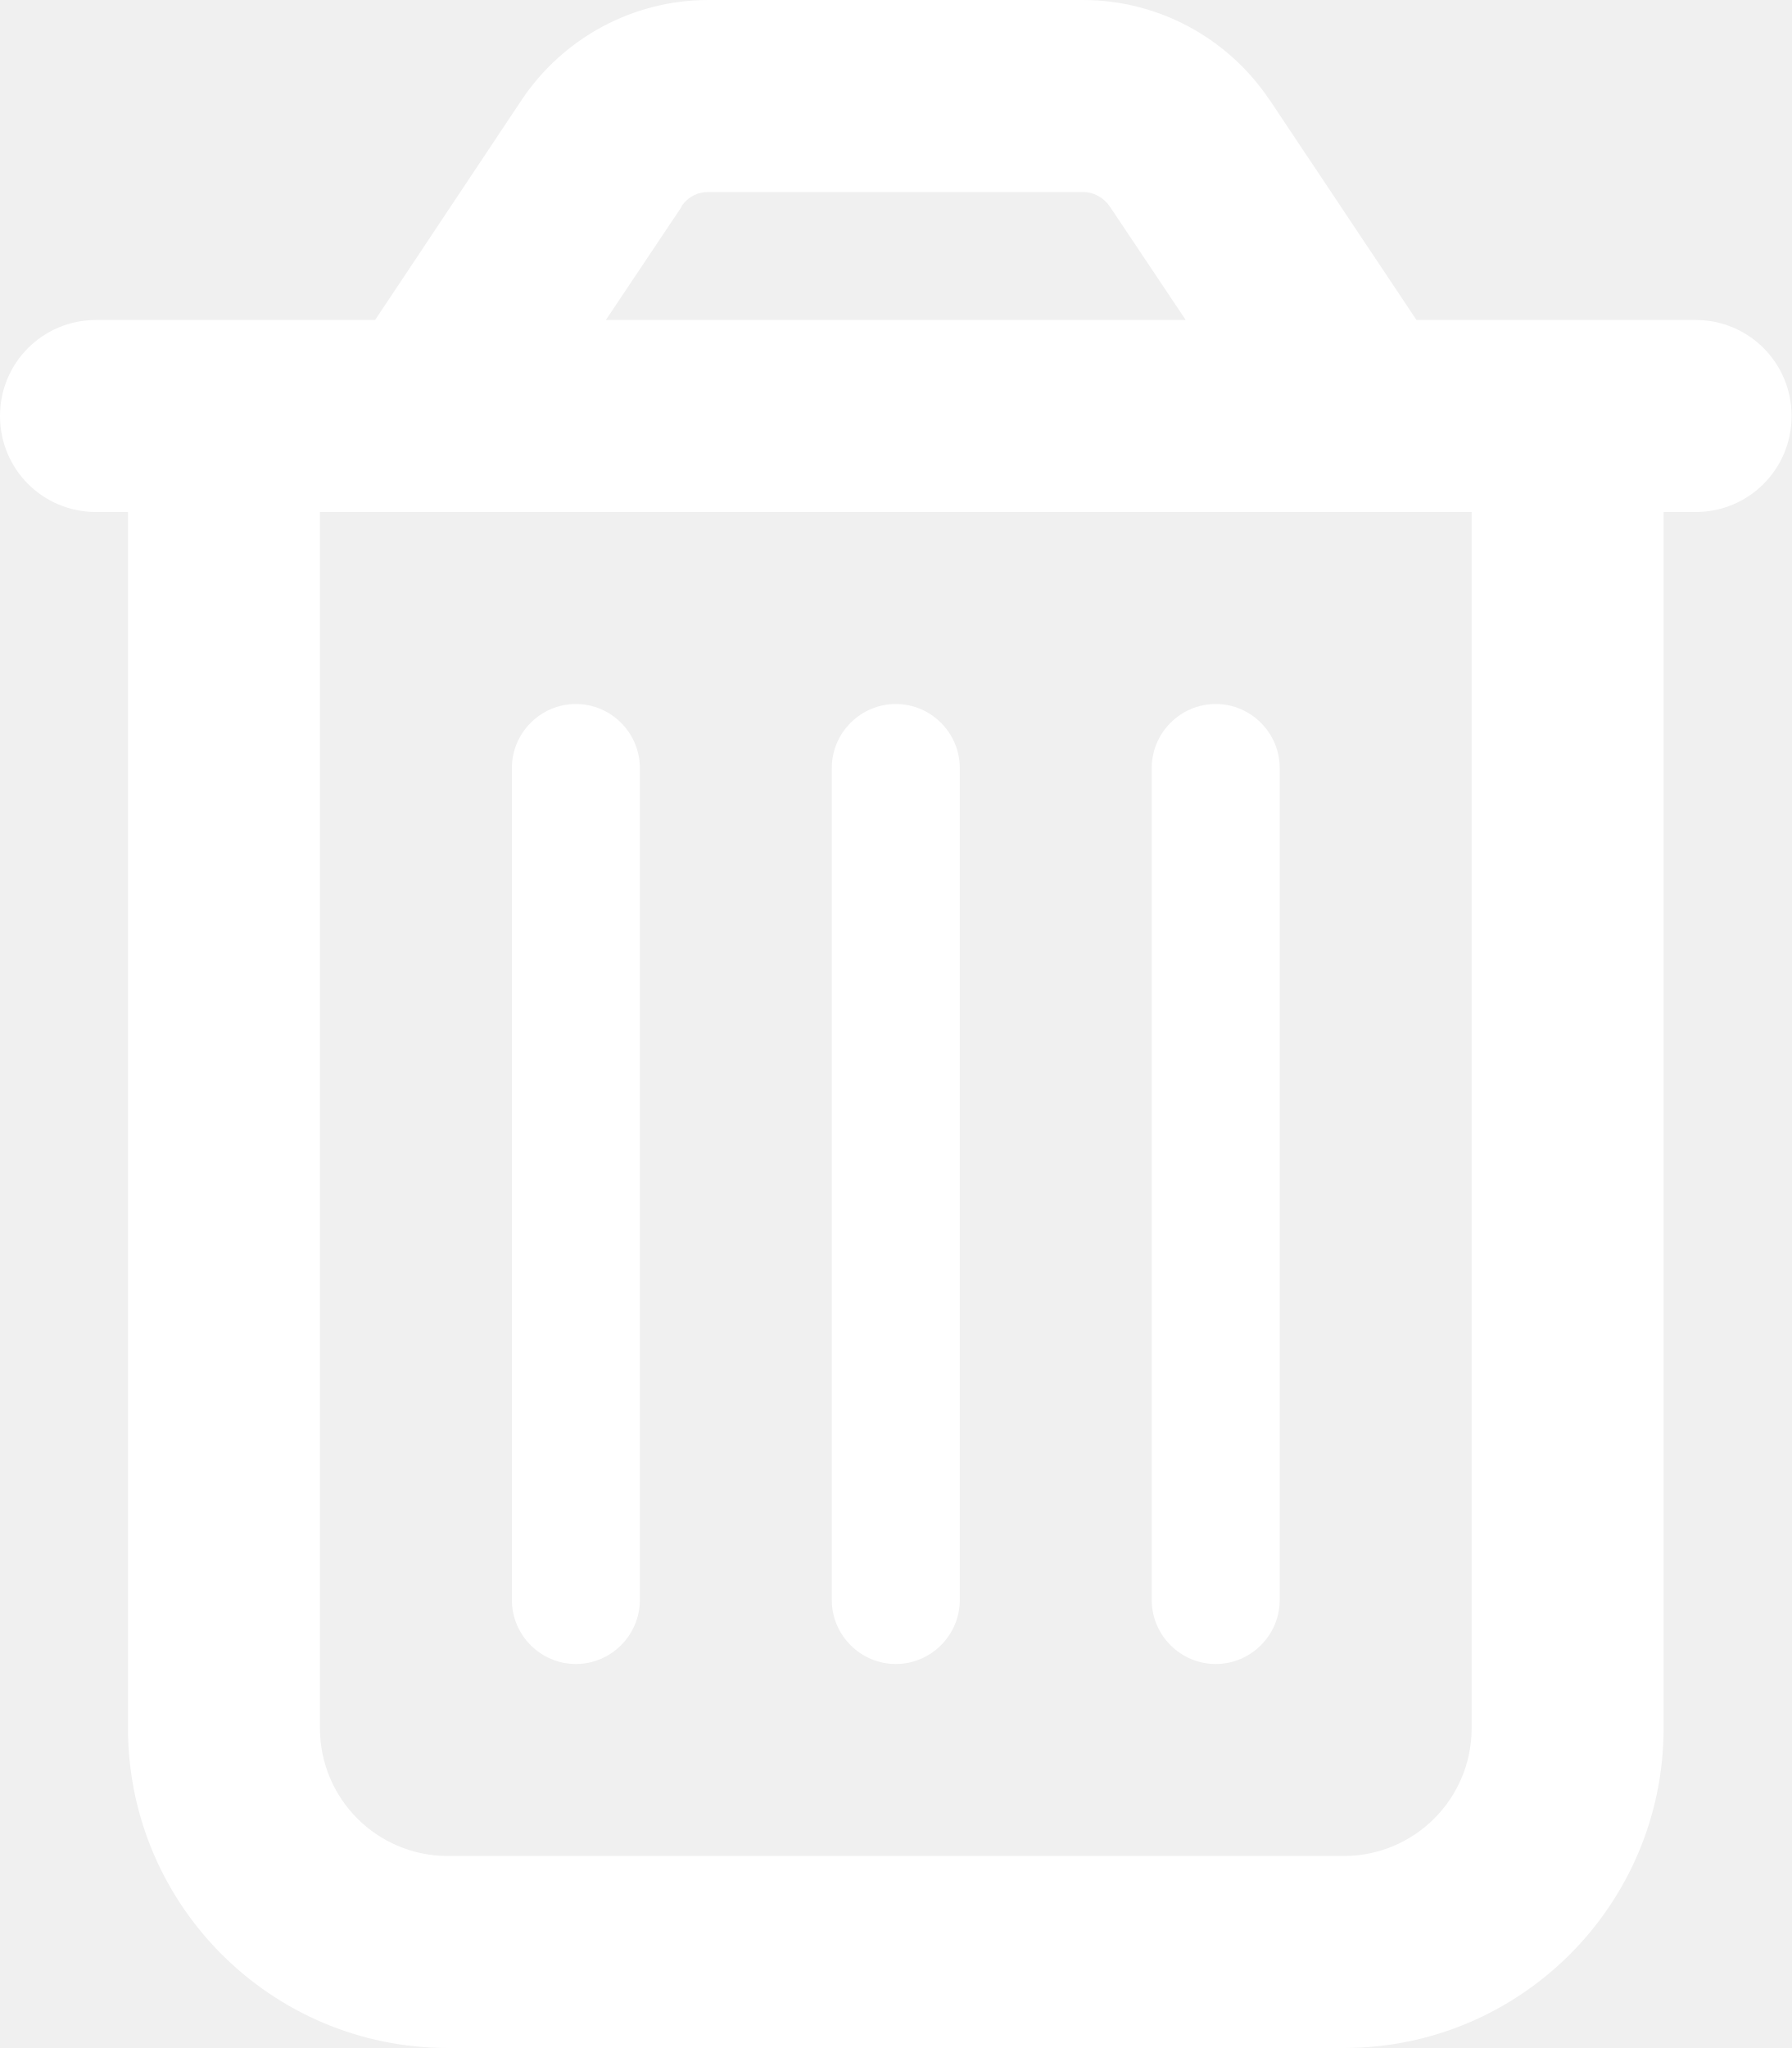
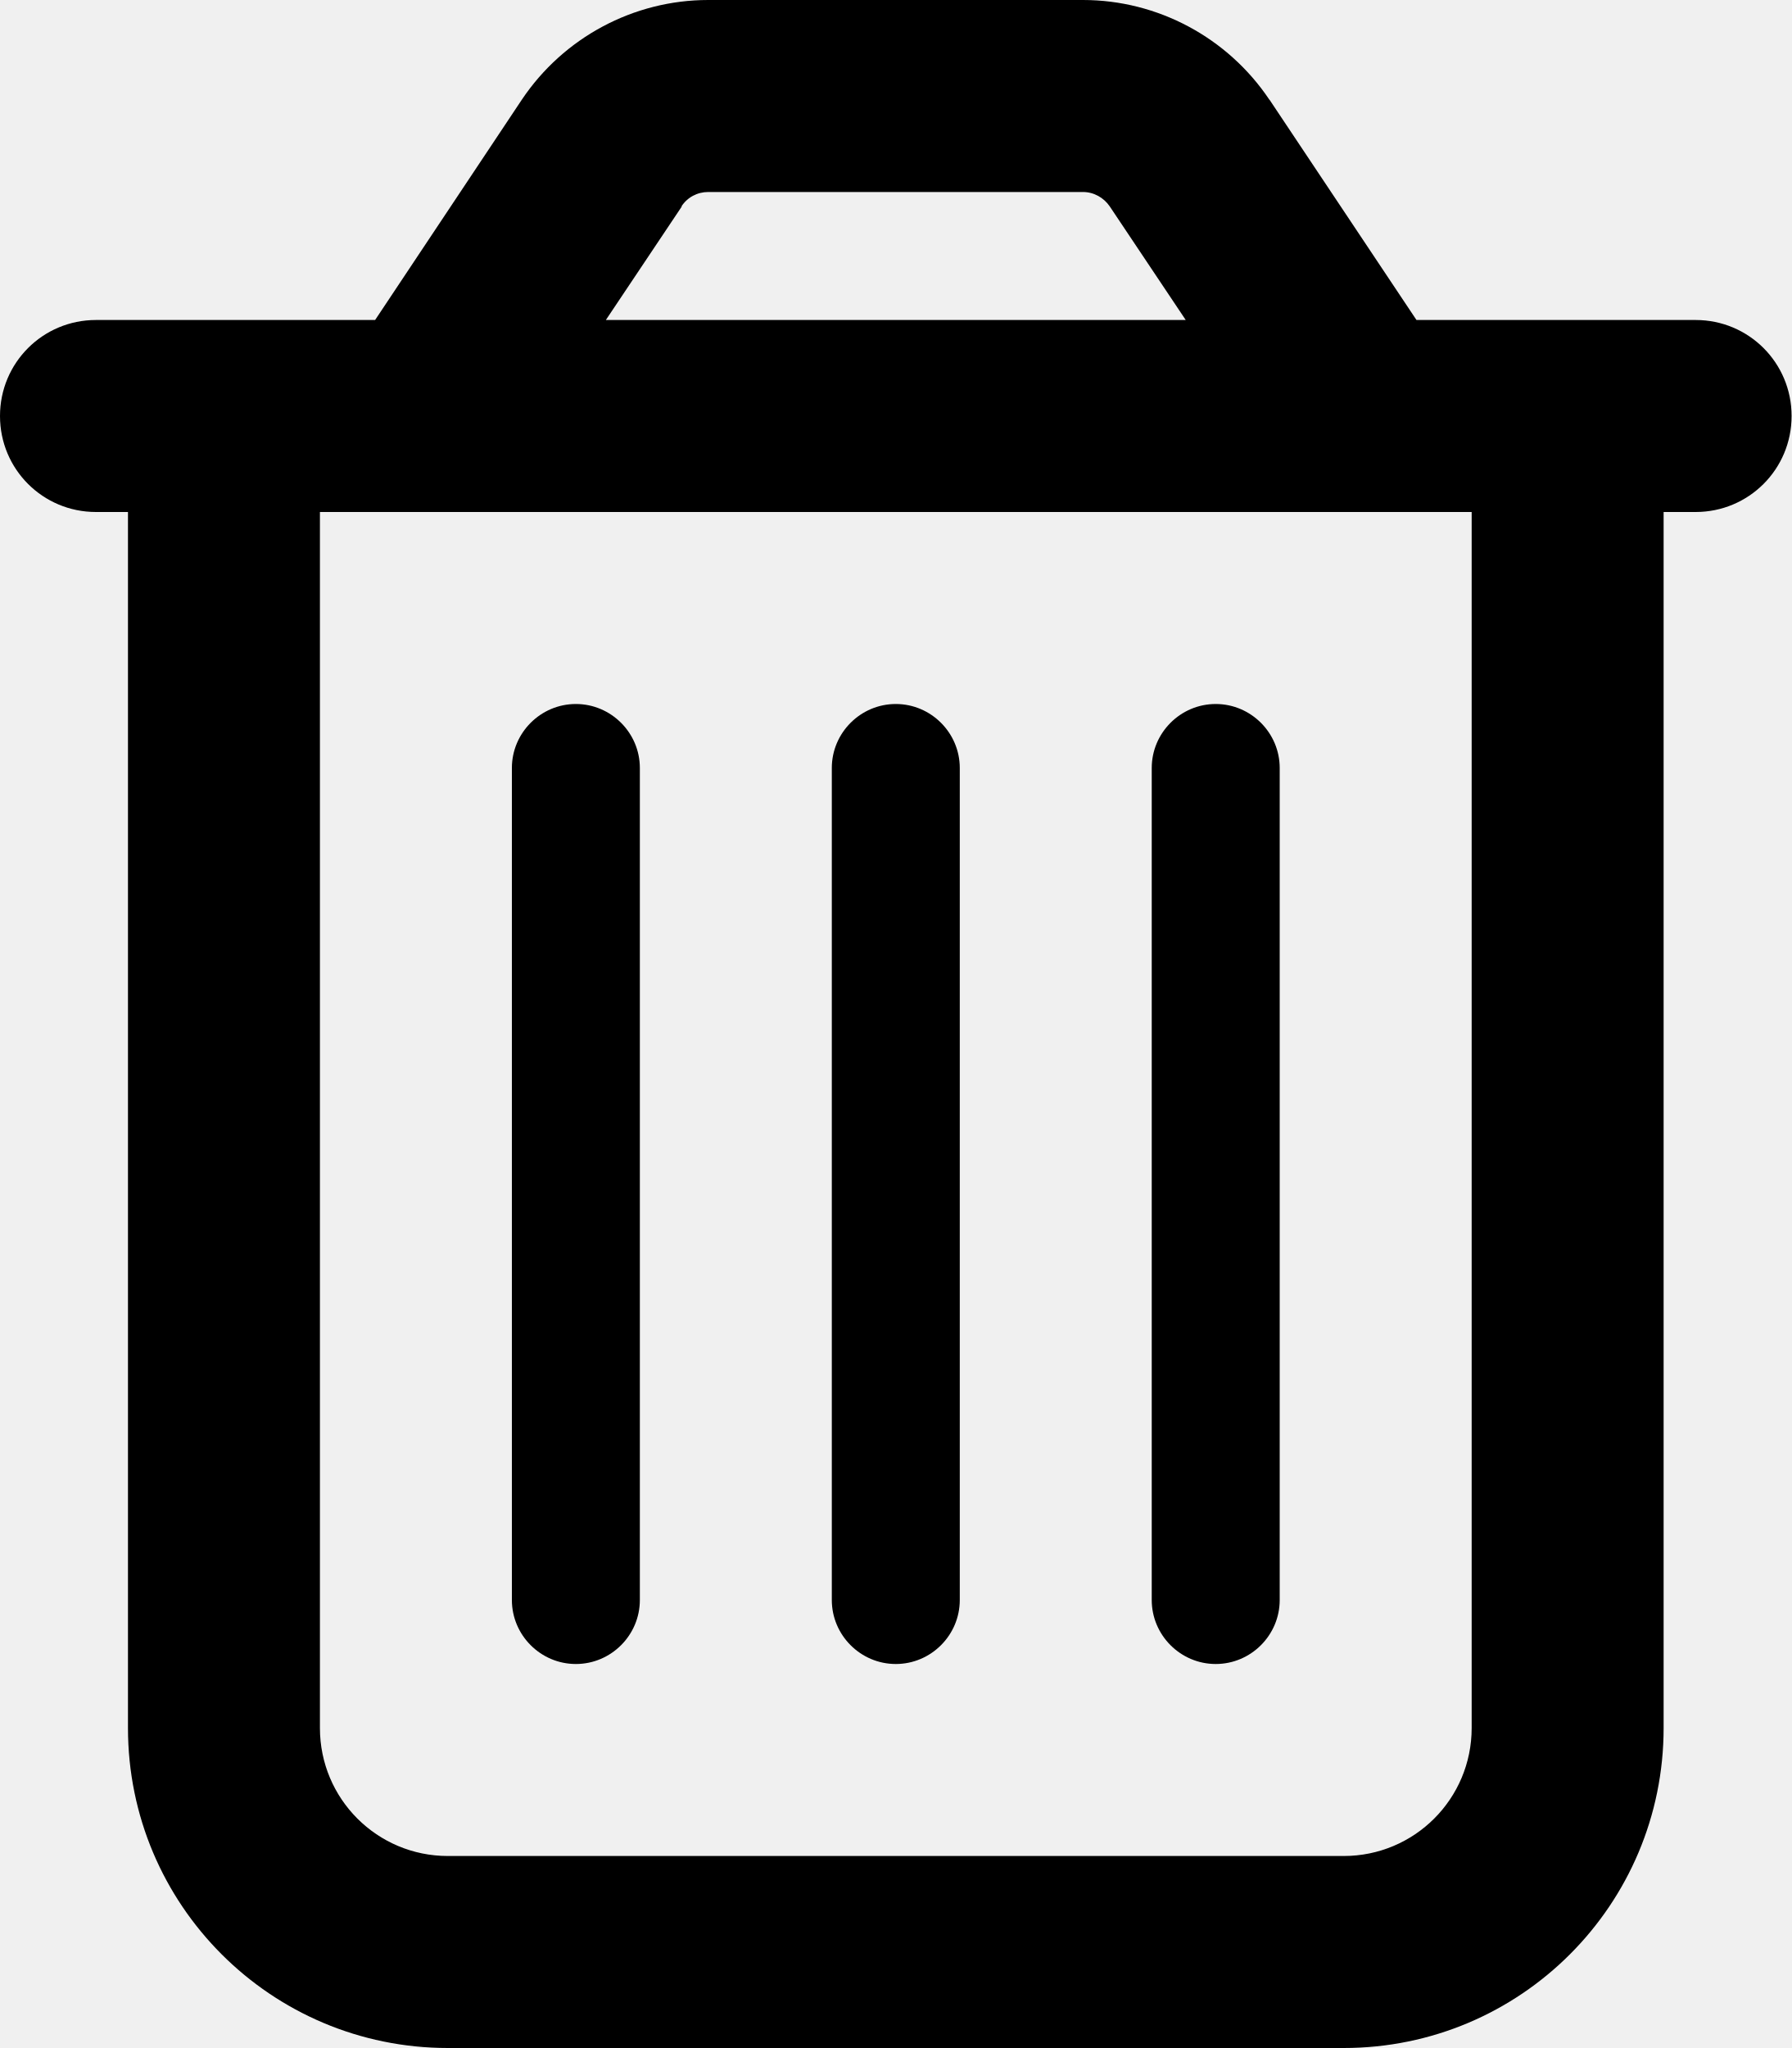
<svg xmlns="http://www.w3.org/2000/svg" version="1.1" id="Layer_1" x="0px" y="0px" viewBox="0 0 448 512" style="enable-background:new 0 0 448 512;" xml:space="preserve">
-   <style type="text/css">
- 	.st0{fill:#FFFFFF;}
- </style>
-   <path class="st0" d="M170.5,51.6l-19,28.4h145l-19-28.4c-1.5-2.2-4-3.6-6.7-3.6h-93.7c-2.7,0-5.2,1.3-6.7,3.6H170.5z M317.5,25  l36.7,55H368h48h8c13.3,0,24,10.7,24,24s-10.7,24-24,24h-8v304c0,44.2-35.8,80-80,80H112c-44.2,0-80-35.8-80-80V128h-8  c-13.3,0-24-10.7-24-24s10.7-24,24-24h8h48h13.8l36.7-55.1C140.9,9.4,158.4,0,177.1,0h93.7c18.7,0,36.2,9.4,46.6,24.9L317.5,25z   M80,128v304c0,17.7,14.3,32,32,32h224c17.7,0,32-14.3,32-32V128H80z M160,192v208c0,8.8-7.2,16-16,16s-16-7.2-16-16V192  c0-8.8,7.2-16,16-16S160,183.2,160,192z M240,192v208c0,8.8-7.2,16-16,16s-16-7.2-16-16V192c0-8.8,7.2-16,16-16S240,183.2,240,192z   M320,192v208c0,8.8-7.2,16-16,16s-16-7.2-16-16V192c0-8.8,7.2-16,16-16S320,183.2,320,192z" />
+   <path d="M170.5,51.6l-19,28.4h145l-19-28.4c-1.5-2.2-4-3.6-6.7-3.6h-93.7c-2.7,0-5.2,1.3-6.7,3.6H170.5z M317.5,25l36.7,55H368h48h8  c13.3,0,24,10.7,24,24s-10.7,24-24,24h-8v304c0,44.2-35.8,80-80,80H112c-44.2,0-80-35.8-80-80V128h-8c-13.3,0-24-10.7-24-24  s10.7-24,24-24h8h48h13.8l36.7-55.1C140.9,9.4,158.4,0,177.1,0h93.7c18.7,0,36.2,9.4,46.6,24.9L317.5,25z M80,128v304  c0,17.7,14.3,32,32,32h224c17.7,0,32-14.3,32-32V128H80z M160,192v208c0,8.8-7.2,16-16,16s-16-7.2-16-16V192c0-8.8,7.2-16,16-16  S160,183.2,160,192z M240,192v208c0,8.8-7.2,16-16,16s-16-7.2-16-16V192c0-8.8,7.2-16,16-16S240,183.2,240,192z M320,192v208  c0,8.8-7.2,16-16,16s-16-7.2-16-16V192c0-8.8,7.2-16,16-16S320,183.2,320,192z" />
</svg>
